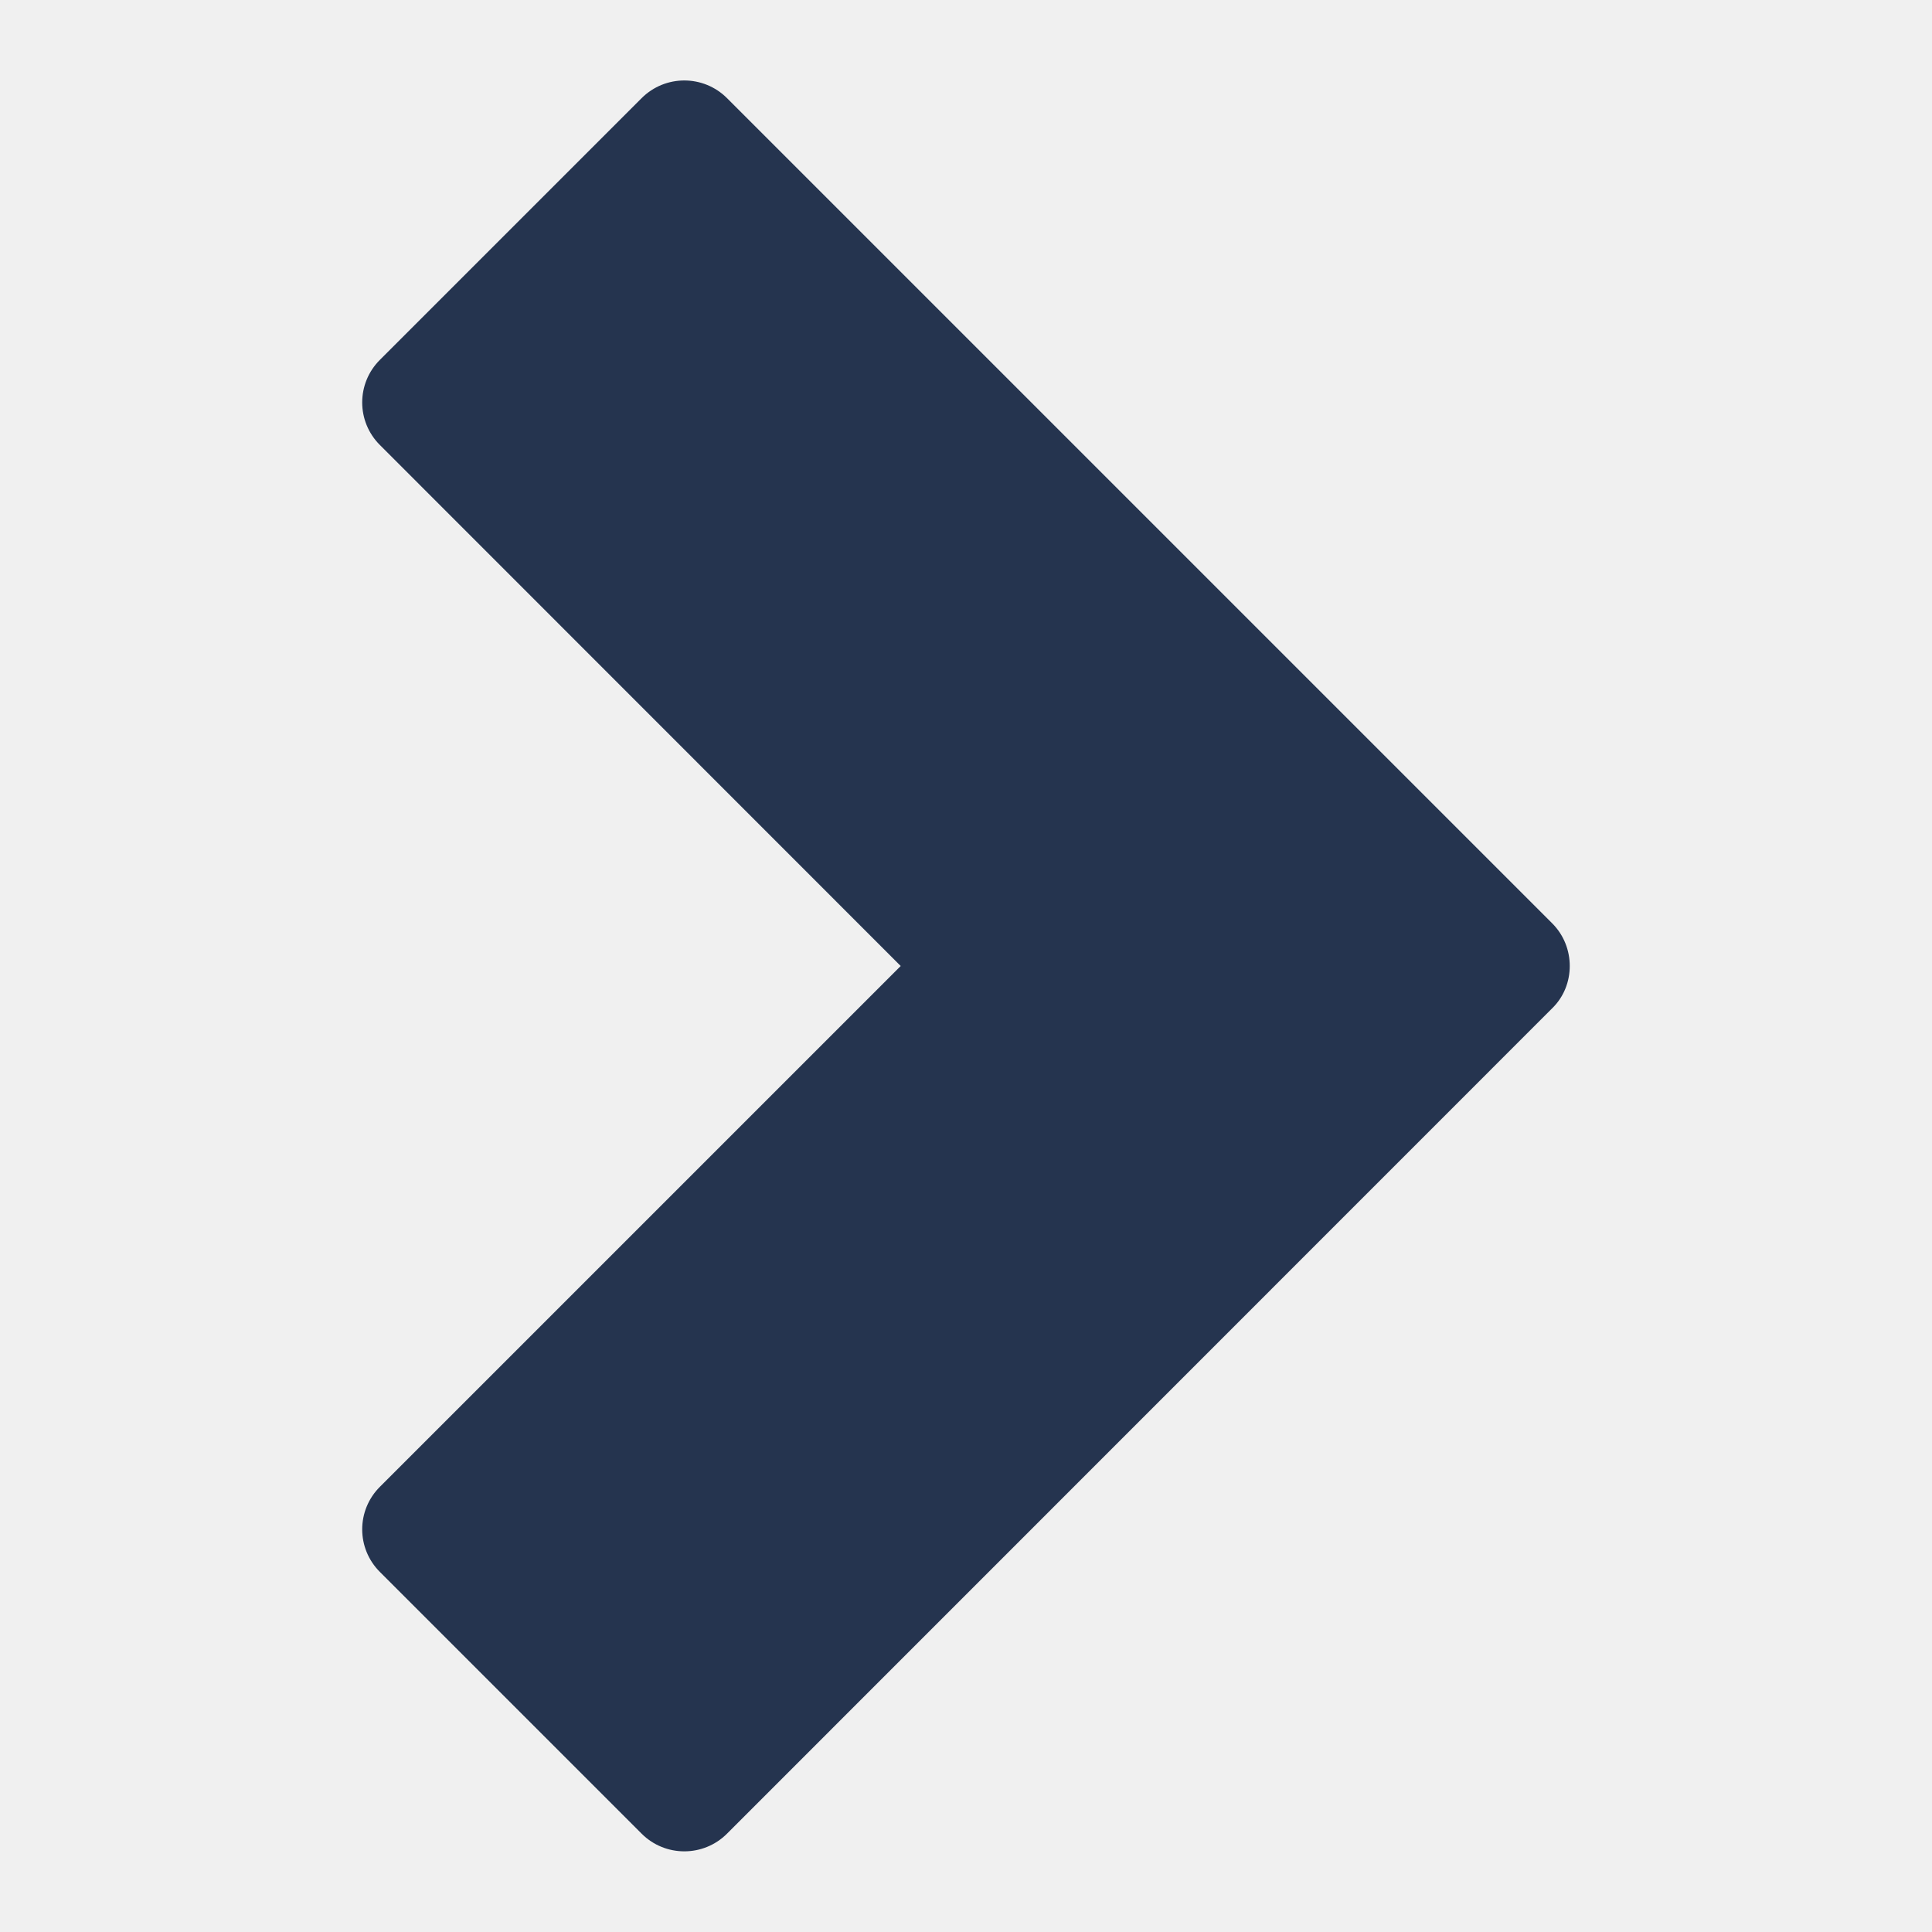
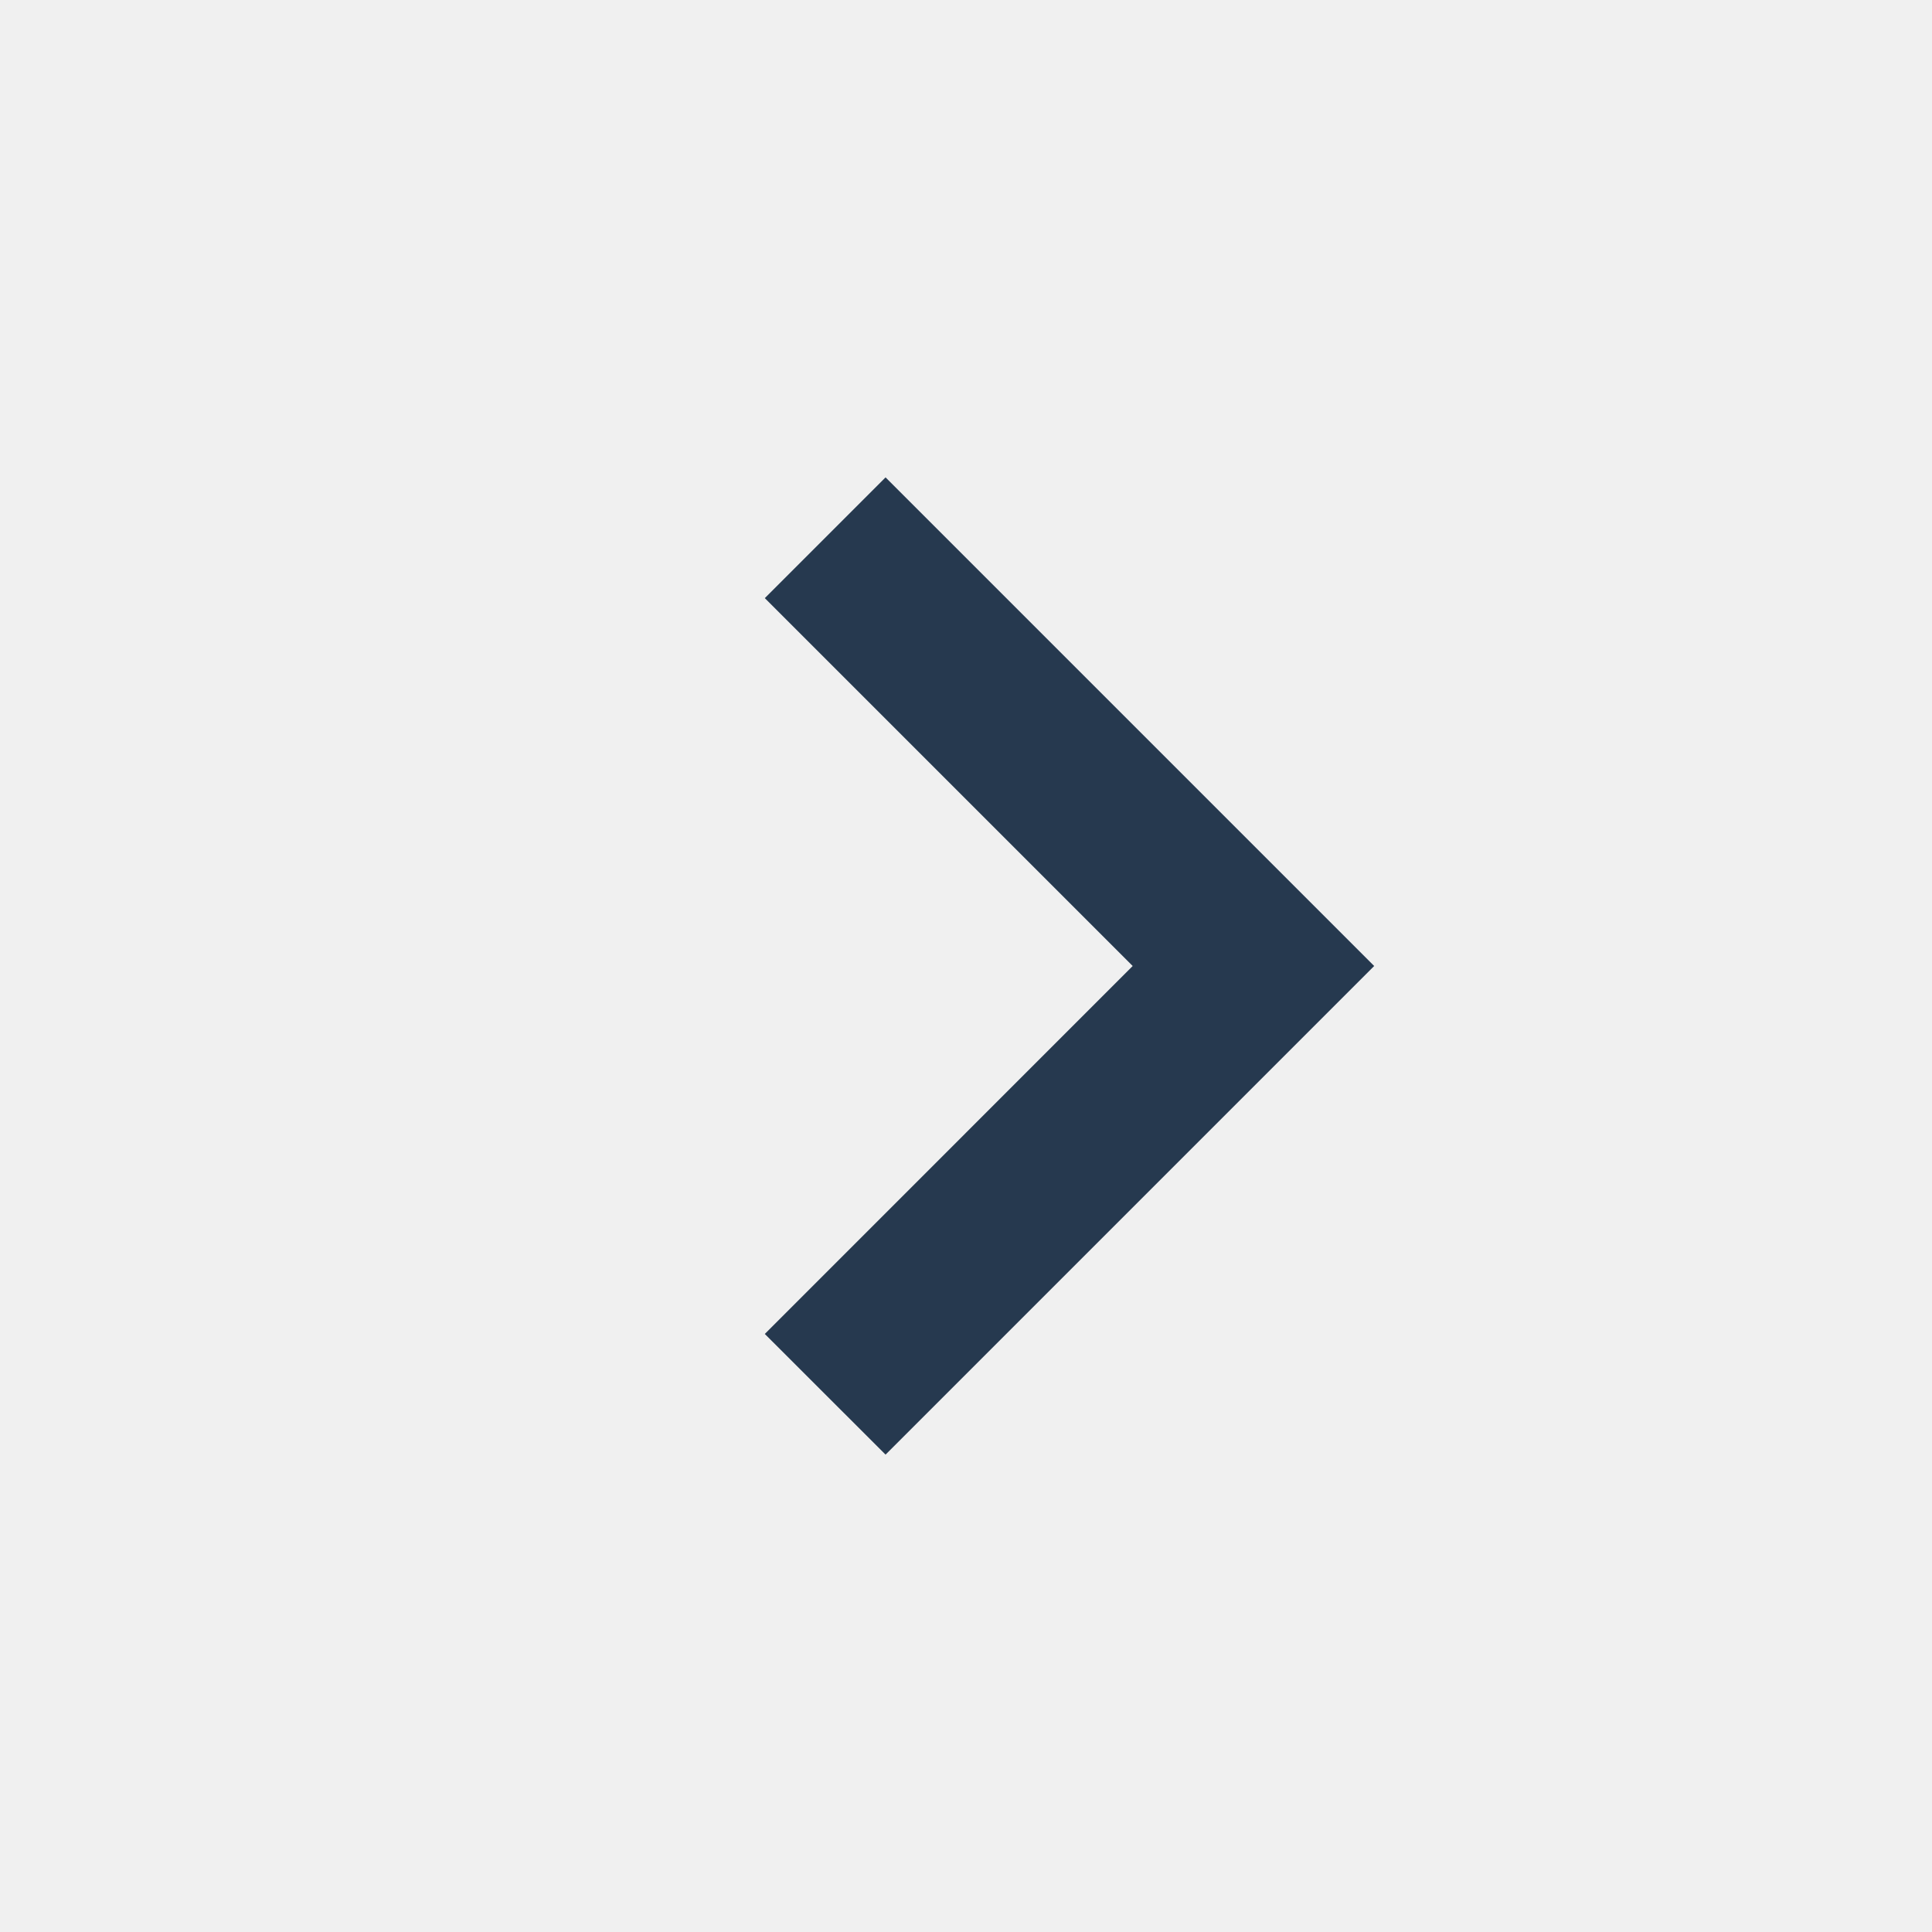
- <svg xmlns="http://www.w3.org/2000/svg" width="10" height="10" viewBox="0 0 10 10" fill="none">
-   <g clip-path="url(#clip0_48_1923)">
-     <path d="M1.967 1.862C1.844 1.984 1.844 2.182 1.967 2.304L4.662 5L1.967 7.695C1.844 7.817 1.844 8.015 1.967 8.137L3.321 9.491C3.443 9.613 3.641 9.613 3.763 9.491L8.033 5.22C8.095 5.16 8.125 5.08 8.125 5C8.125 4.92 8.095 4.84 8.034 4.779L3.763 0.508C3.641 0.386 3.443 0.386 3.321 0.508L1.967 1.862Z" fill="#25344F" />
-   </g>
-   <defs>
-     <clipPath id="clip0_48_1923">
-       <rect width="10" height="10" fill="white" transform="translate(0 10) rotate(-90)" />
-     </clipPath>
-   </defs>
+ <svg xmlns="http://www.w3.org/2000/svg" width="22" height="22" viewBox="0 0 22 22" fill="none">
+   <path d="M8.709 15.19L10.084 16.564L15.648 11L10.084 5.436L8.709 6.811L12.898 11L8.709 15.19Z" fill="#26394F" style="fill:#26394F;fill:color(display-p3 0.148 0.225 0.308);fill-opacity:1;" />
</svg>
